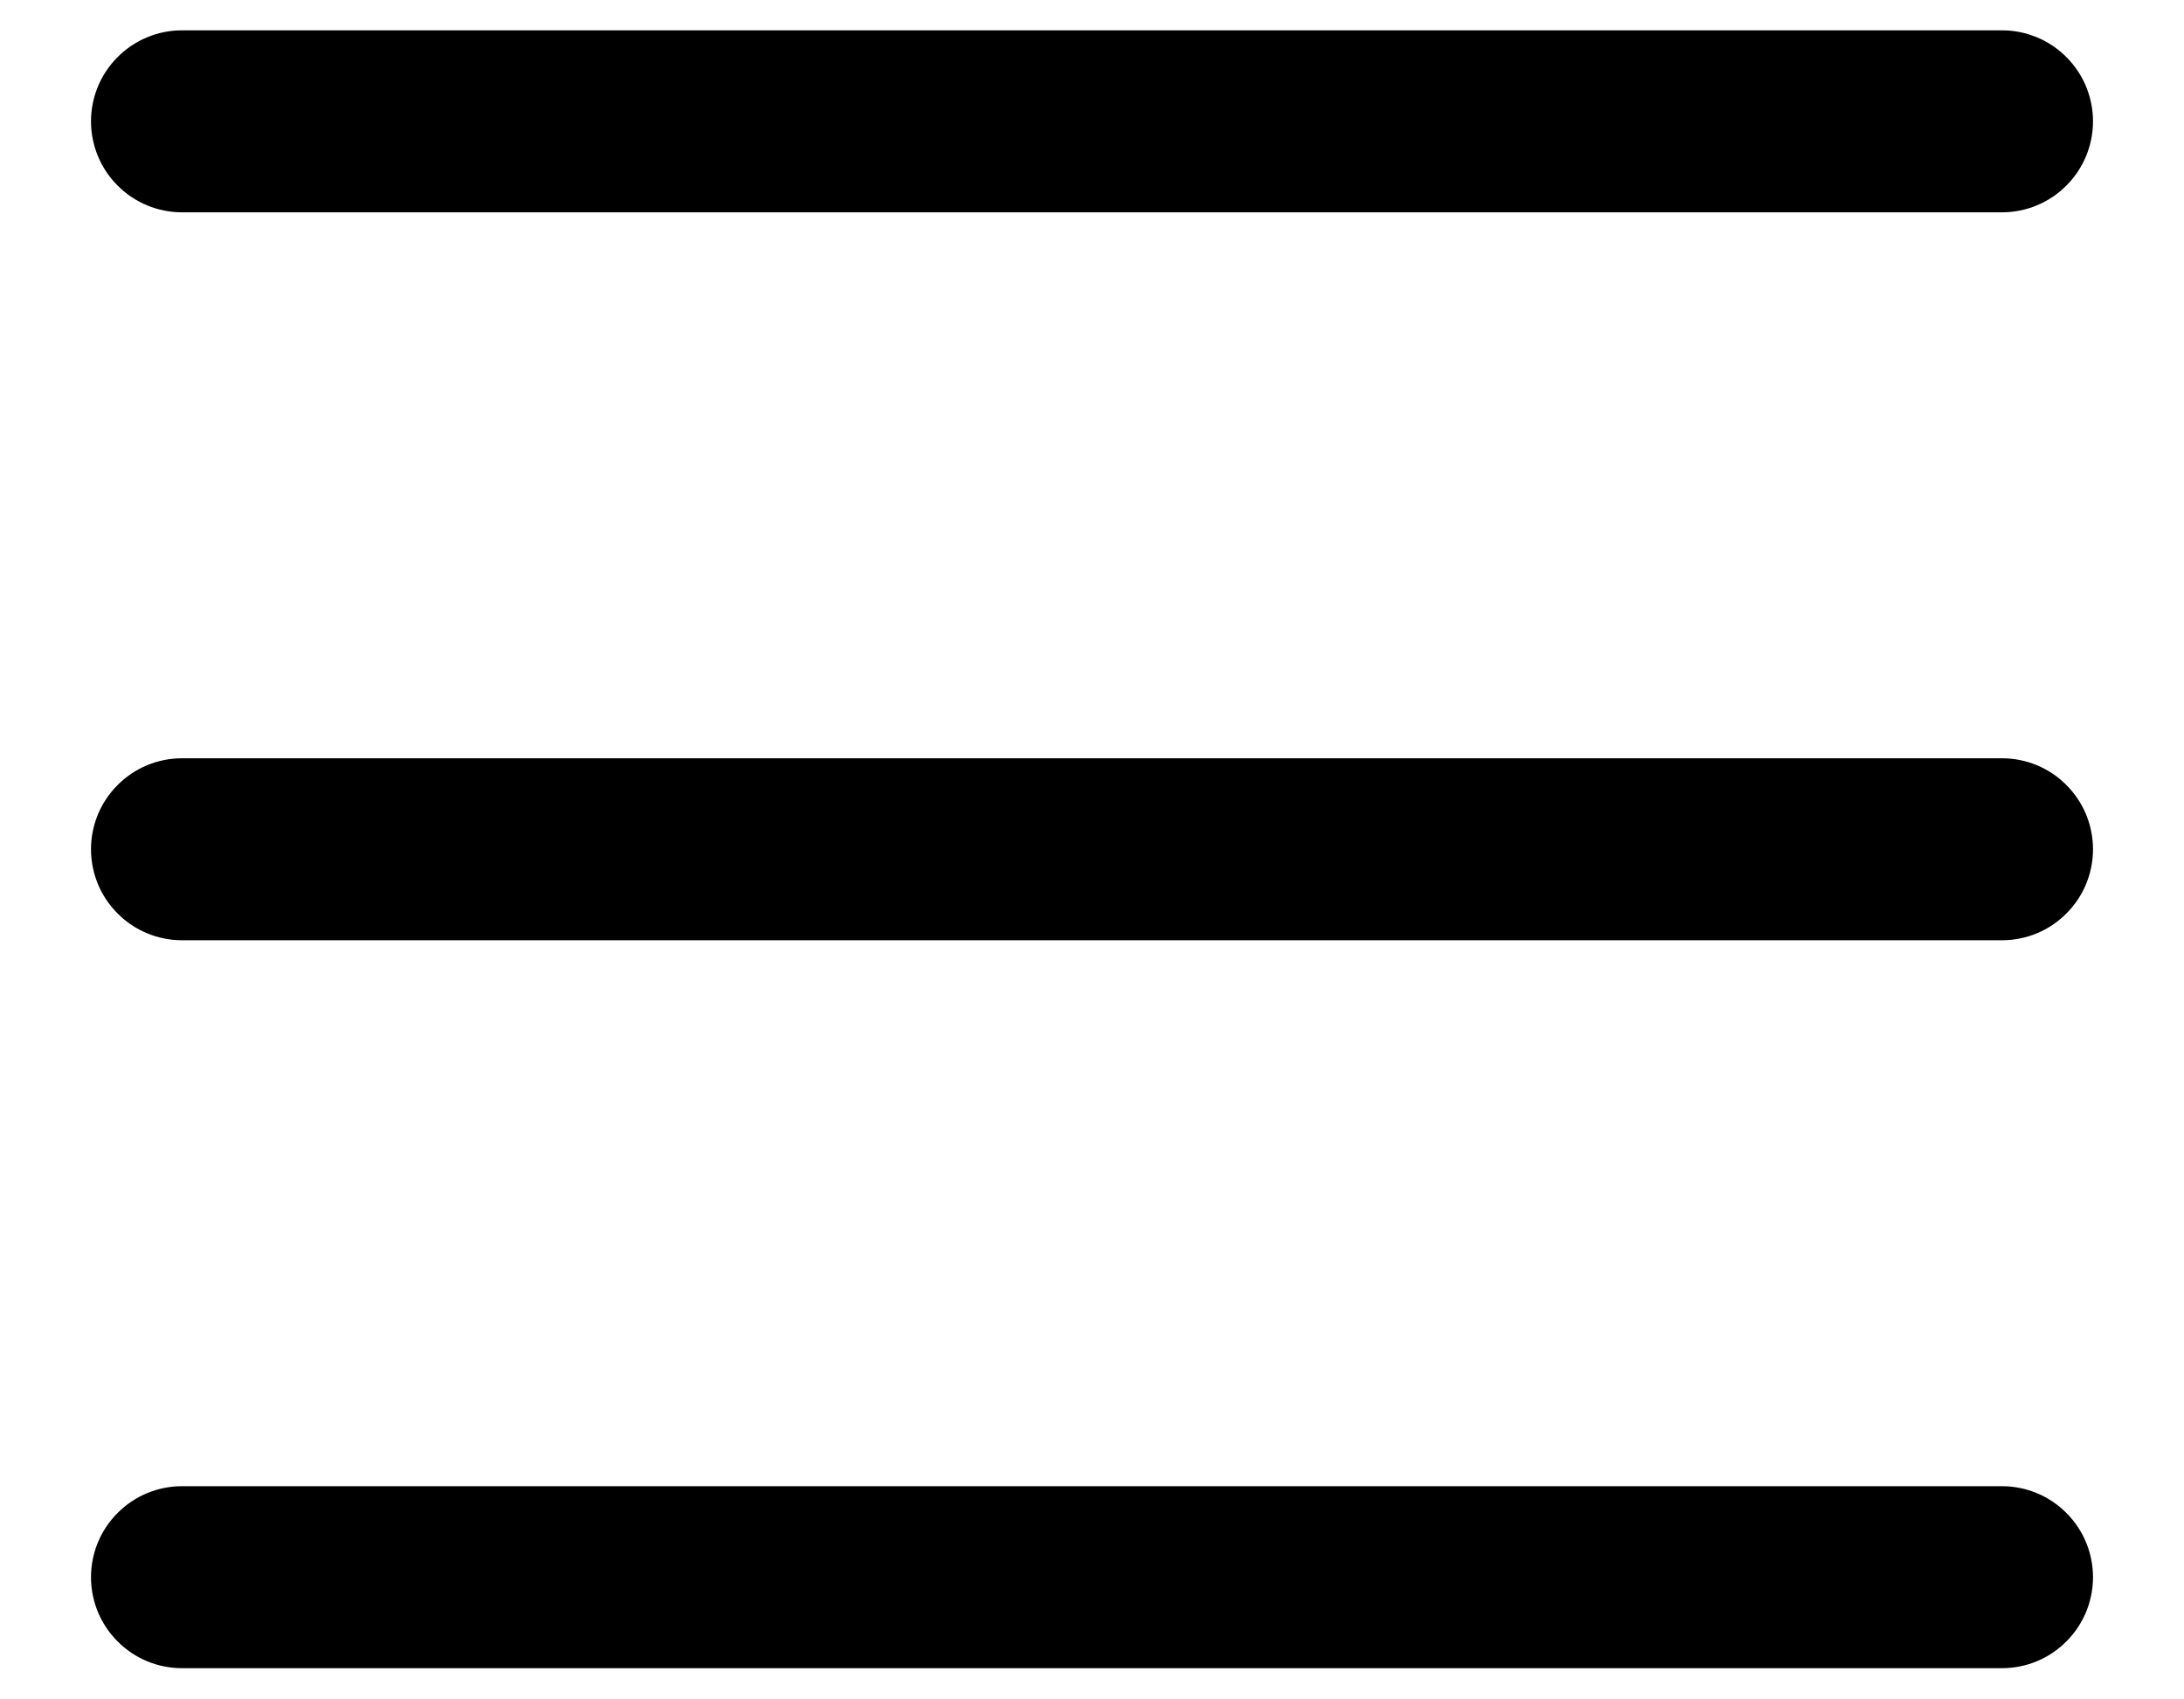
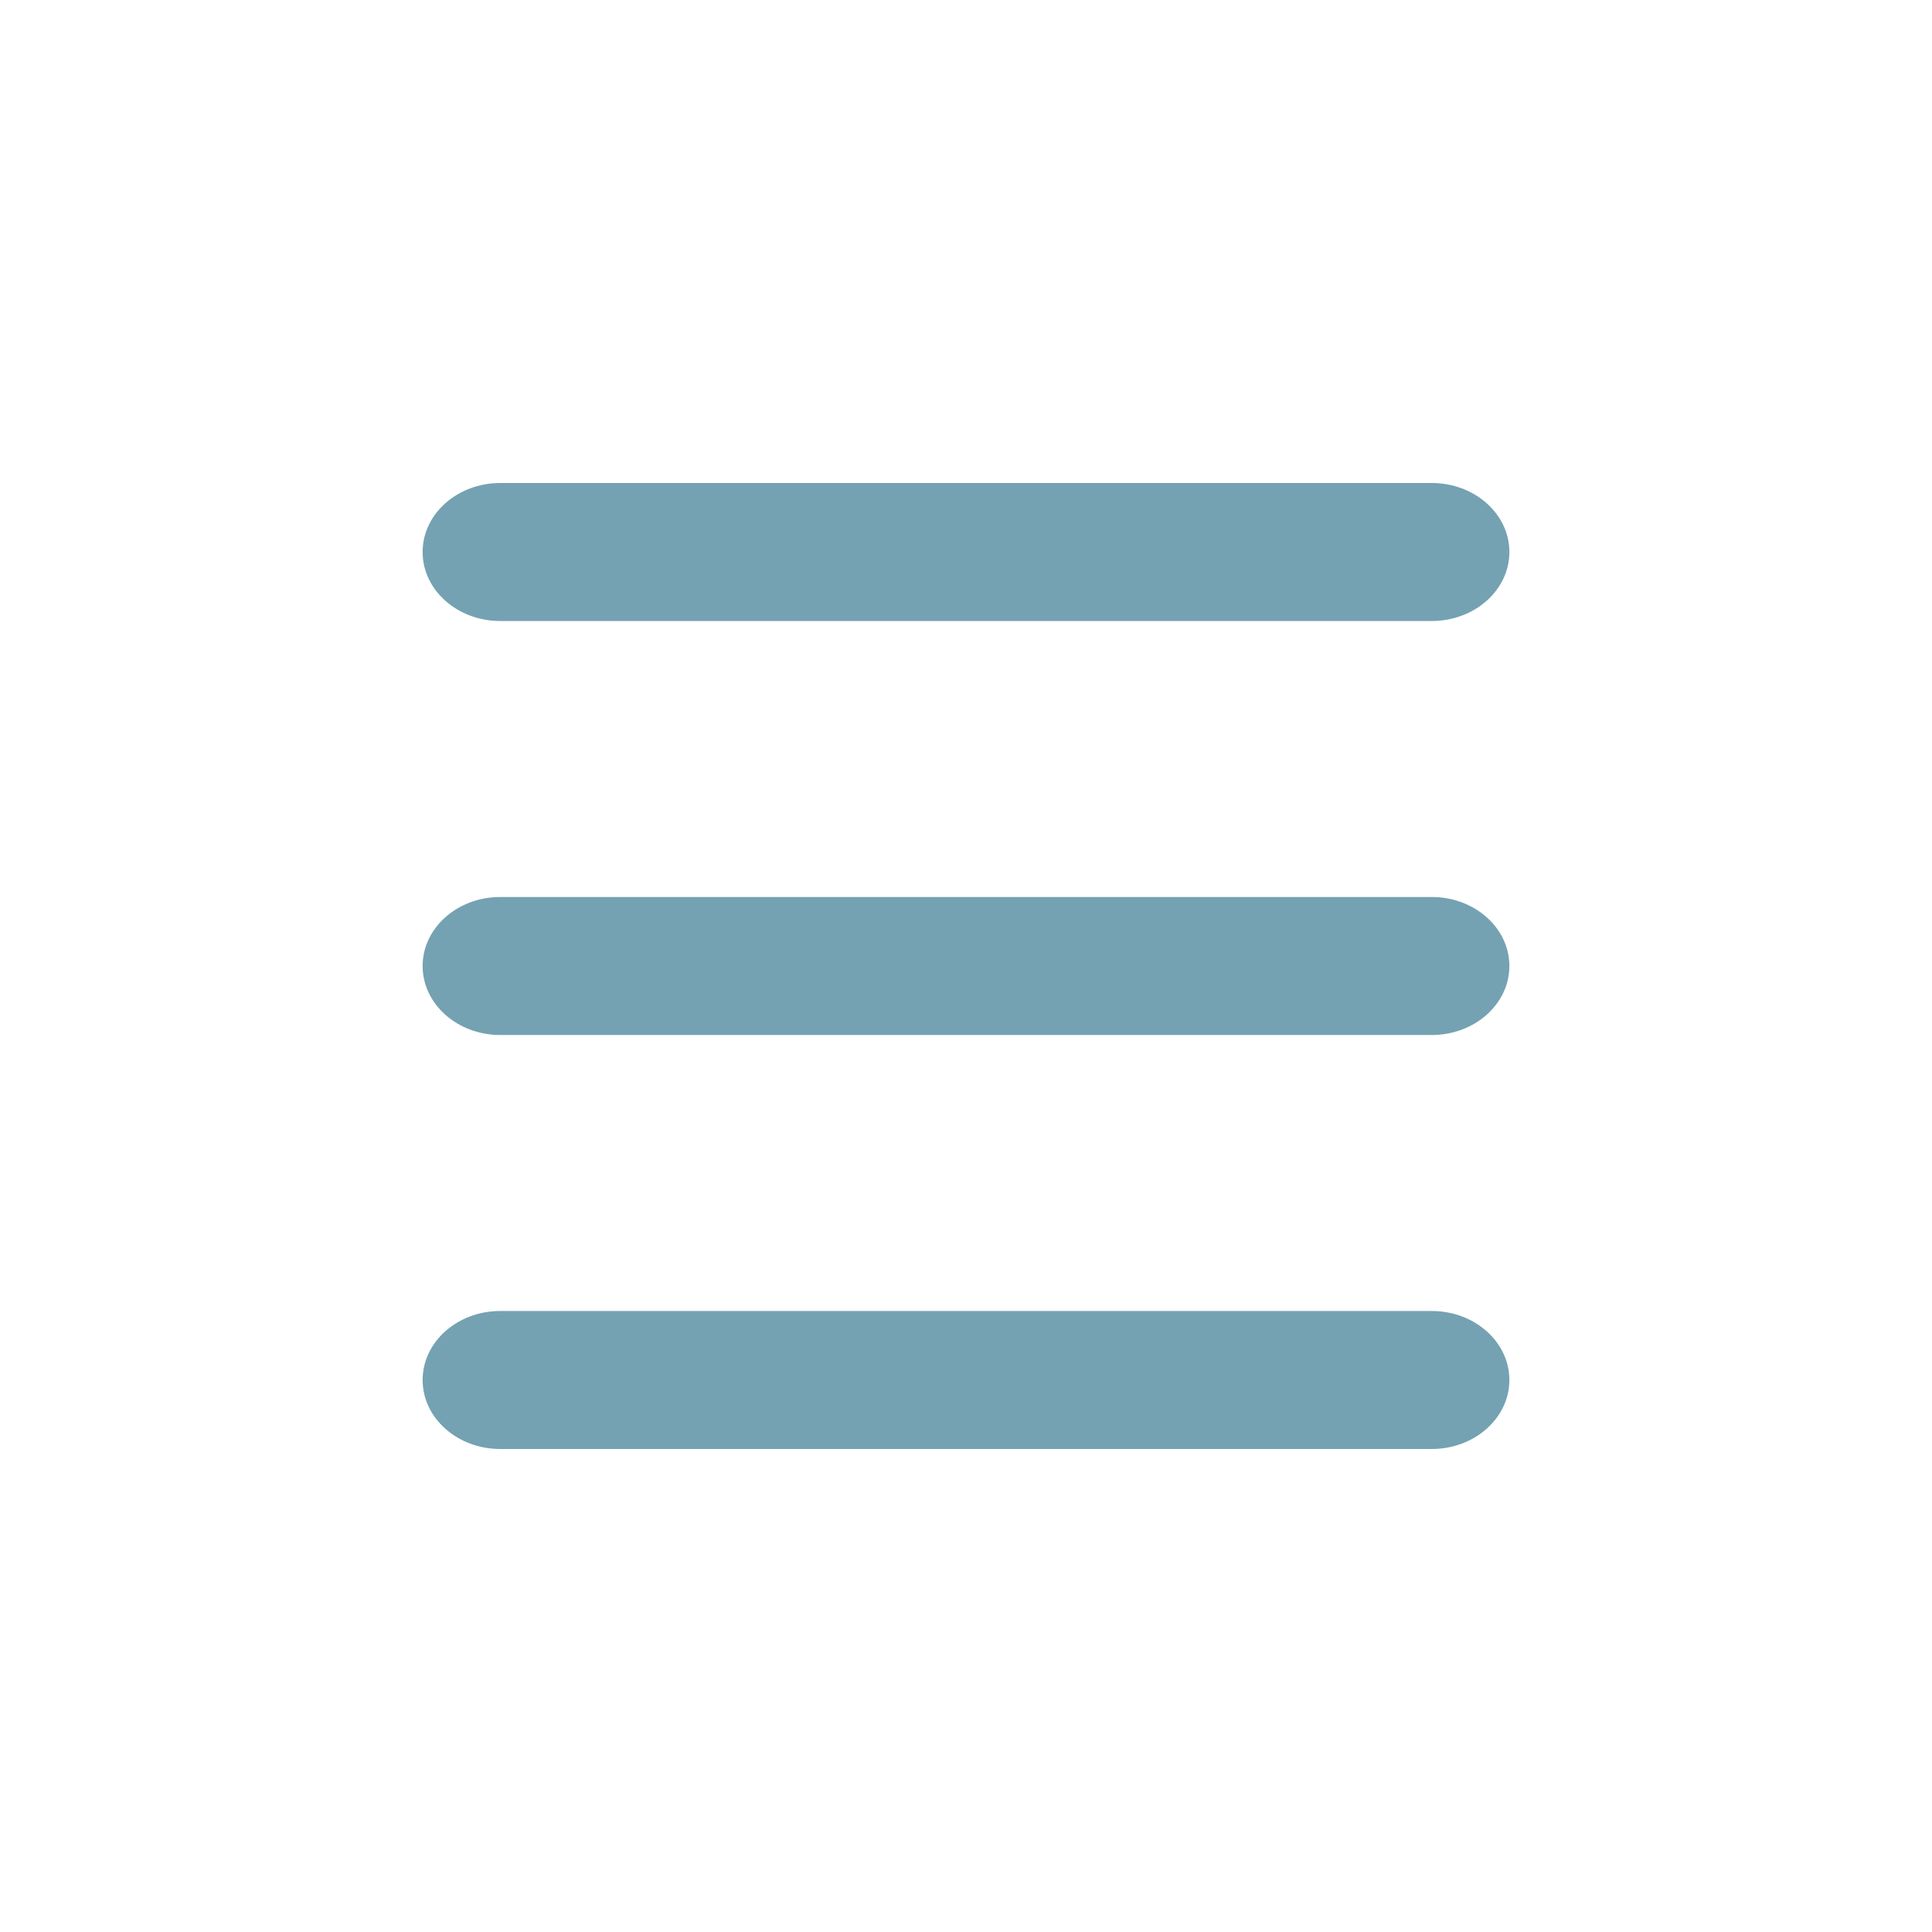
- <svg xmlns="http://www.w3.org/2000/svg" width="18" height="14" viewBox="0 0 18 14">
-   <path clip-rule="evenodd" d="M0.75 13C0.75 12.801 0.829 12.61 0.97 12.47C1.11 12.329 1.301 12.25 1.5 12.25H16.5C16.699 12.25 16.89 12.329 17.03 12.47C17.171 12.61 17.25 12.801 17.25 13C17.25 13.199 17.171 13.39 17.03 13.53C16.89 13.671 16.699 13.75 16.5 13.75H1.5C1.301 13.75 1.11 13.671 0.97 13.53C0.829 13.39 0.75 13.199 0.75 13ZM0.75 7C0.75 6.801 0.829 6.61 0.97 6.47C1.11 6.329 1.301 6.25 1.5 6.25H16.5C16.699 6.25 16.89 6.329 17.03 6.47C17.171 6.61 17.25 6.801 17.25 7C17.25 7.199 17.171 7.39 17.03 7.53C16.89 7.671 16.699 7.75 16.5 7.75H1.5C1.301 7.75 1.11 7.671 0.97 7.53C0.829 7.39 0.75 7.199 0.75 7ZM0.75 1C0.75 0.801 0.829 0.61 0.97 0.47C1.11 0.329 1.301 0.25 1.5 0.25H16.5C16.699 0.25 16.89 0.329 17.03 0.47C17.171 0.61 17.25 0.801 17.25 1C17.25 1.199 17.171 1.39 17.03 1.53C16.89 1.671 16.699 1.75 16.5 1.75H1.5C1.301 1.75 1.11 1.671 0.97 1.53C0.829 1.39 0.75 1.199 0.75 1Z" />
+ <svg xmlns="http://www.w3.org/2000/svg" width="32" height="32" viewBox="0 0 32 32" fill="none">
+   <path d="M8.286 8C7.576 8 7 8.512 7 9.143C7 9.774 7.576 10.286 8.286 10.286H23.714C24.424 10.286 25 9.774 25 9.143C25 8.512 24.424 8 23.714 8H8.286Z" fill="#74A2B2" />
+   <path d="M8.286 17.143C7.576 17.143 7 16.631 7 16C7 15.369 7.576 14.857 8.286 14.857H23.714C24.424 14.857 25 15.369 25 16C25 16.631 24.424 17.143 23.714 17.143H8.286Z" fill="#74A2B2" />
+   <path d="M8.286 24C7.576 24 7 23.488 7 22.857C7 22.226 7.576 21.714 8.286 21.714H23.714C24.424 21.714 25 22.226 25 22.857C25 23.488 24.424 24 23.714 24H8.286Z" fill="#74A2B2" />
</svg>
